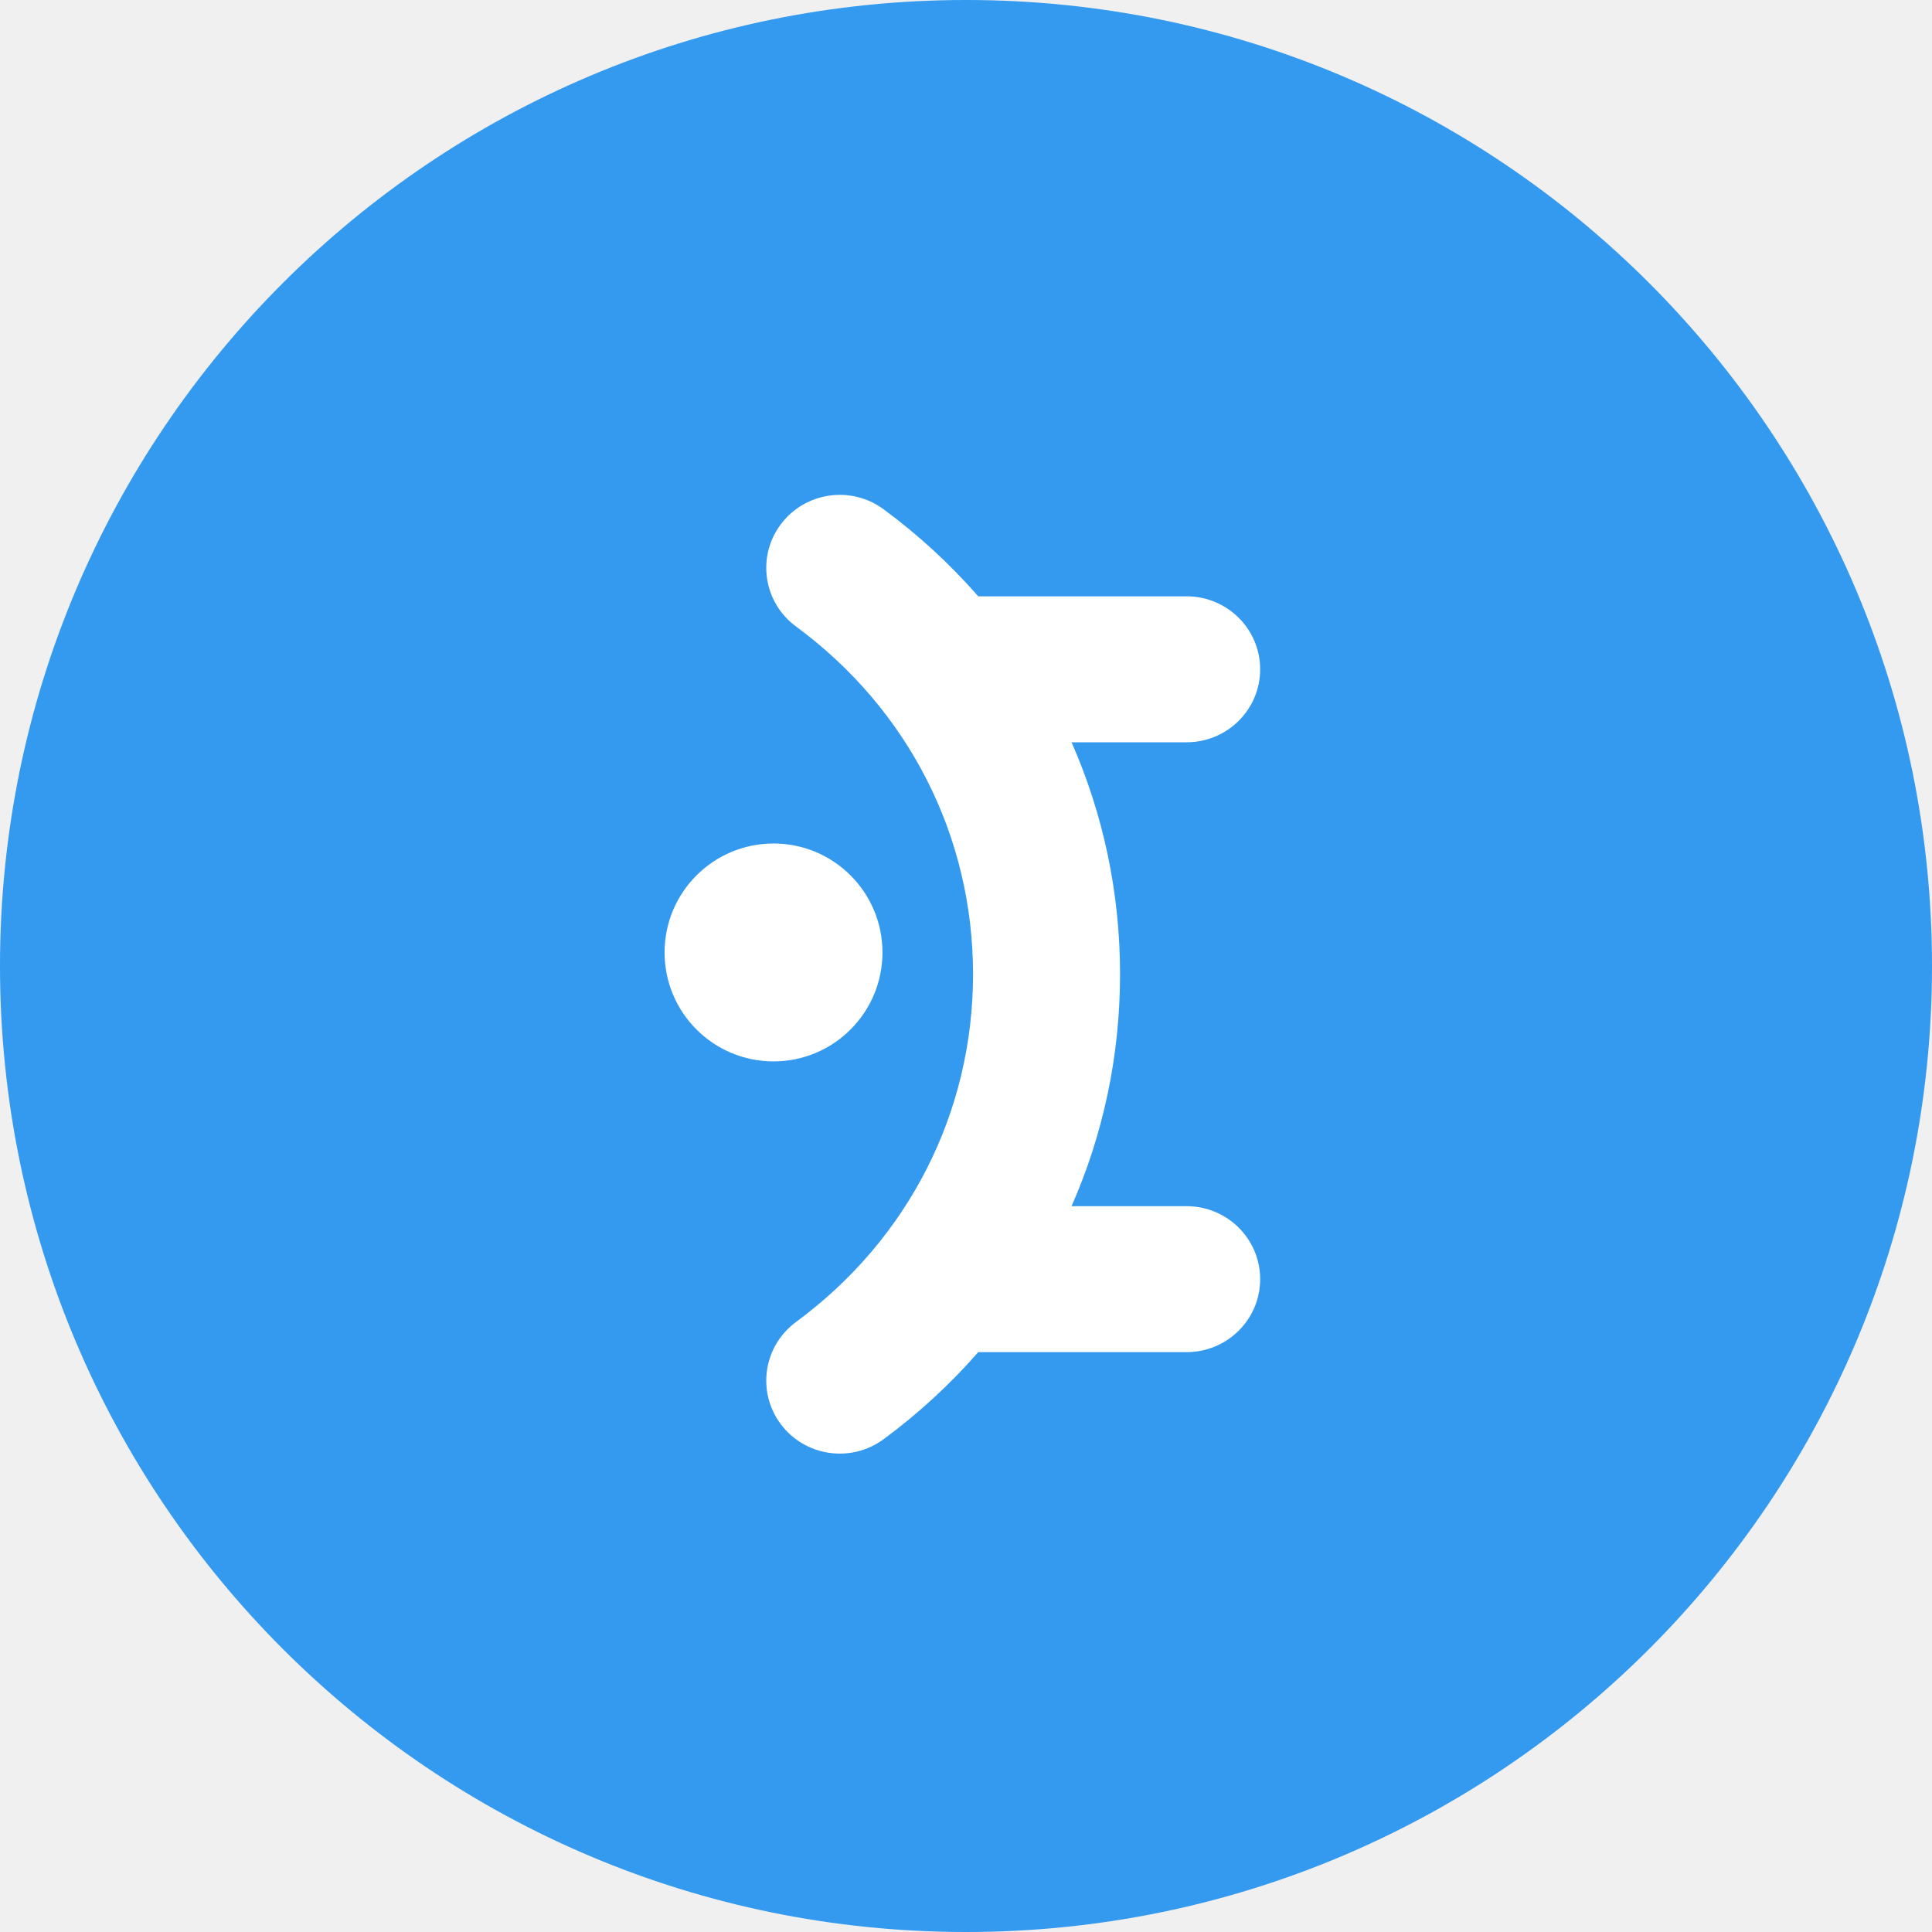
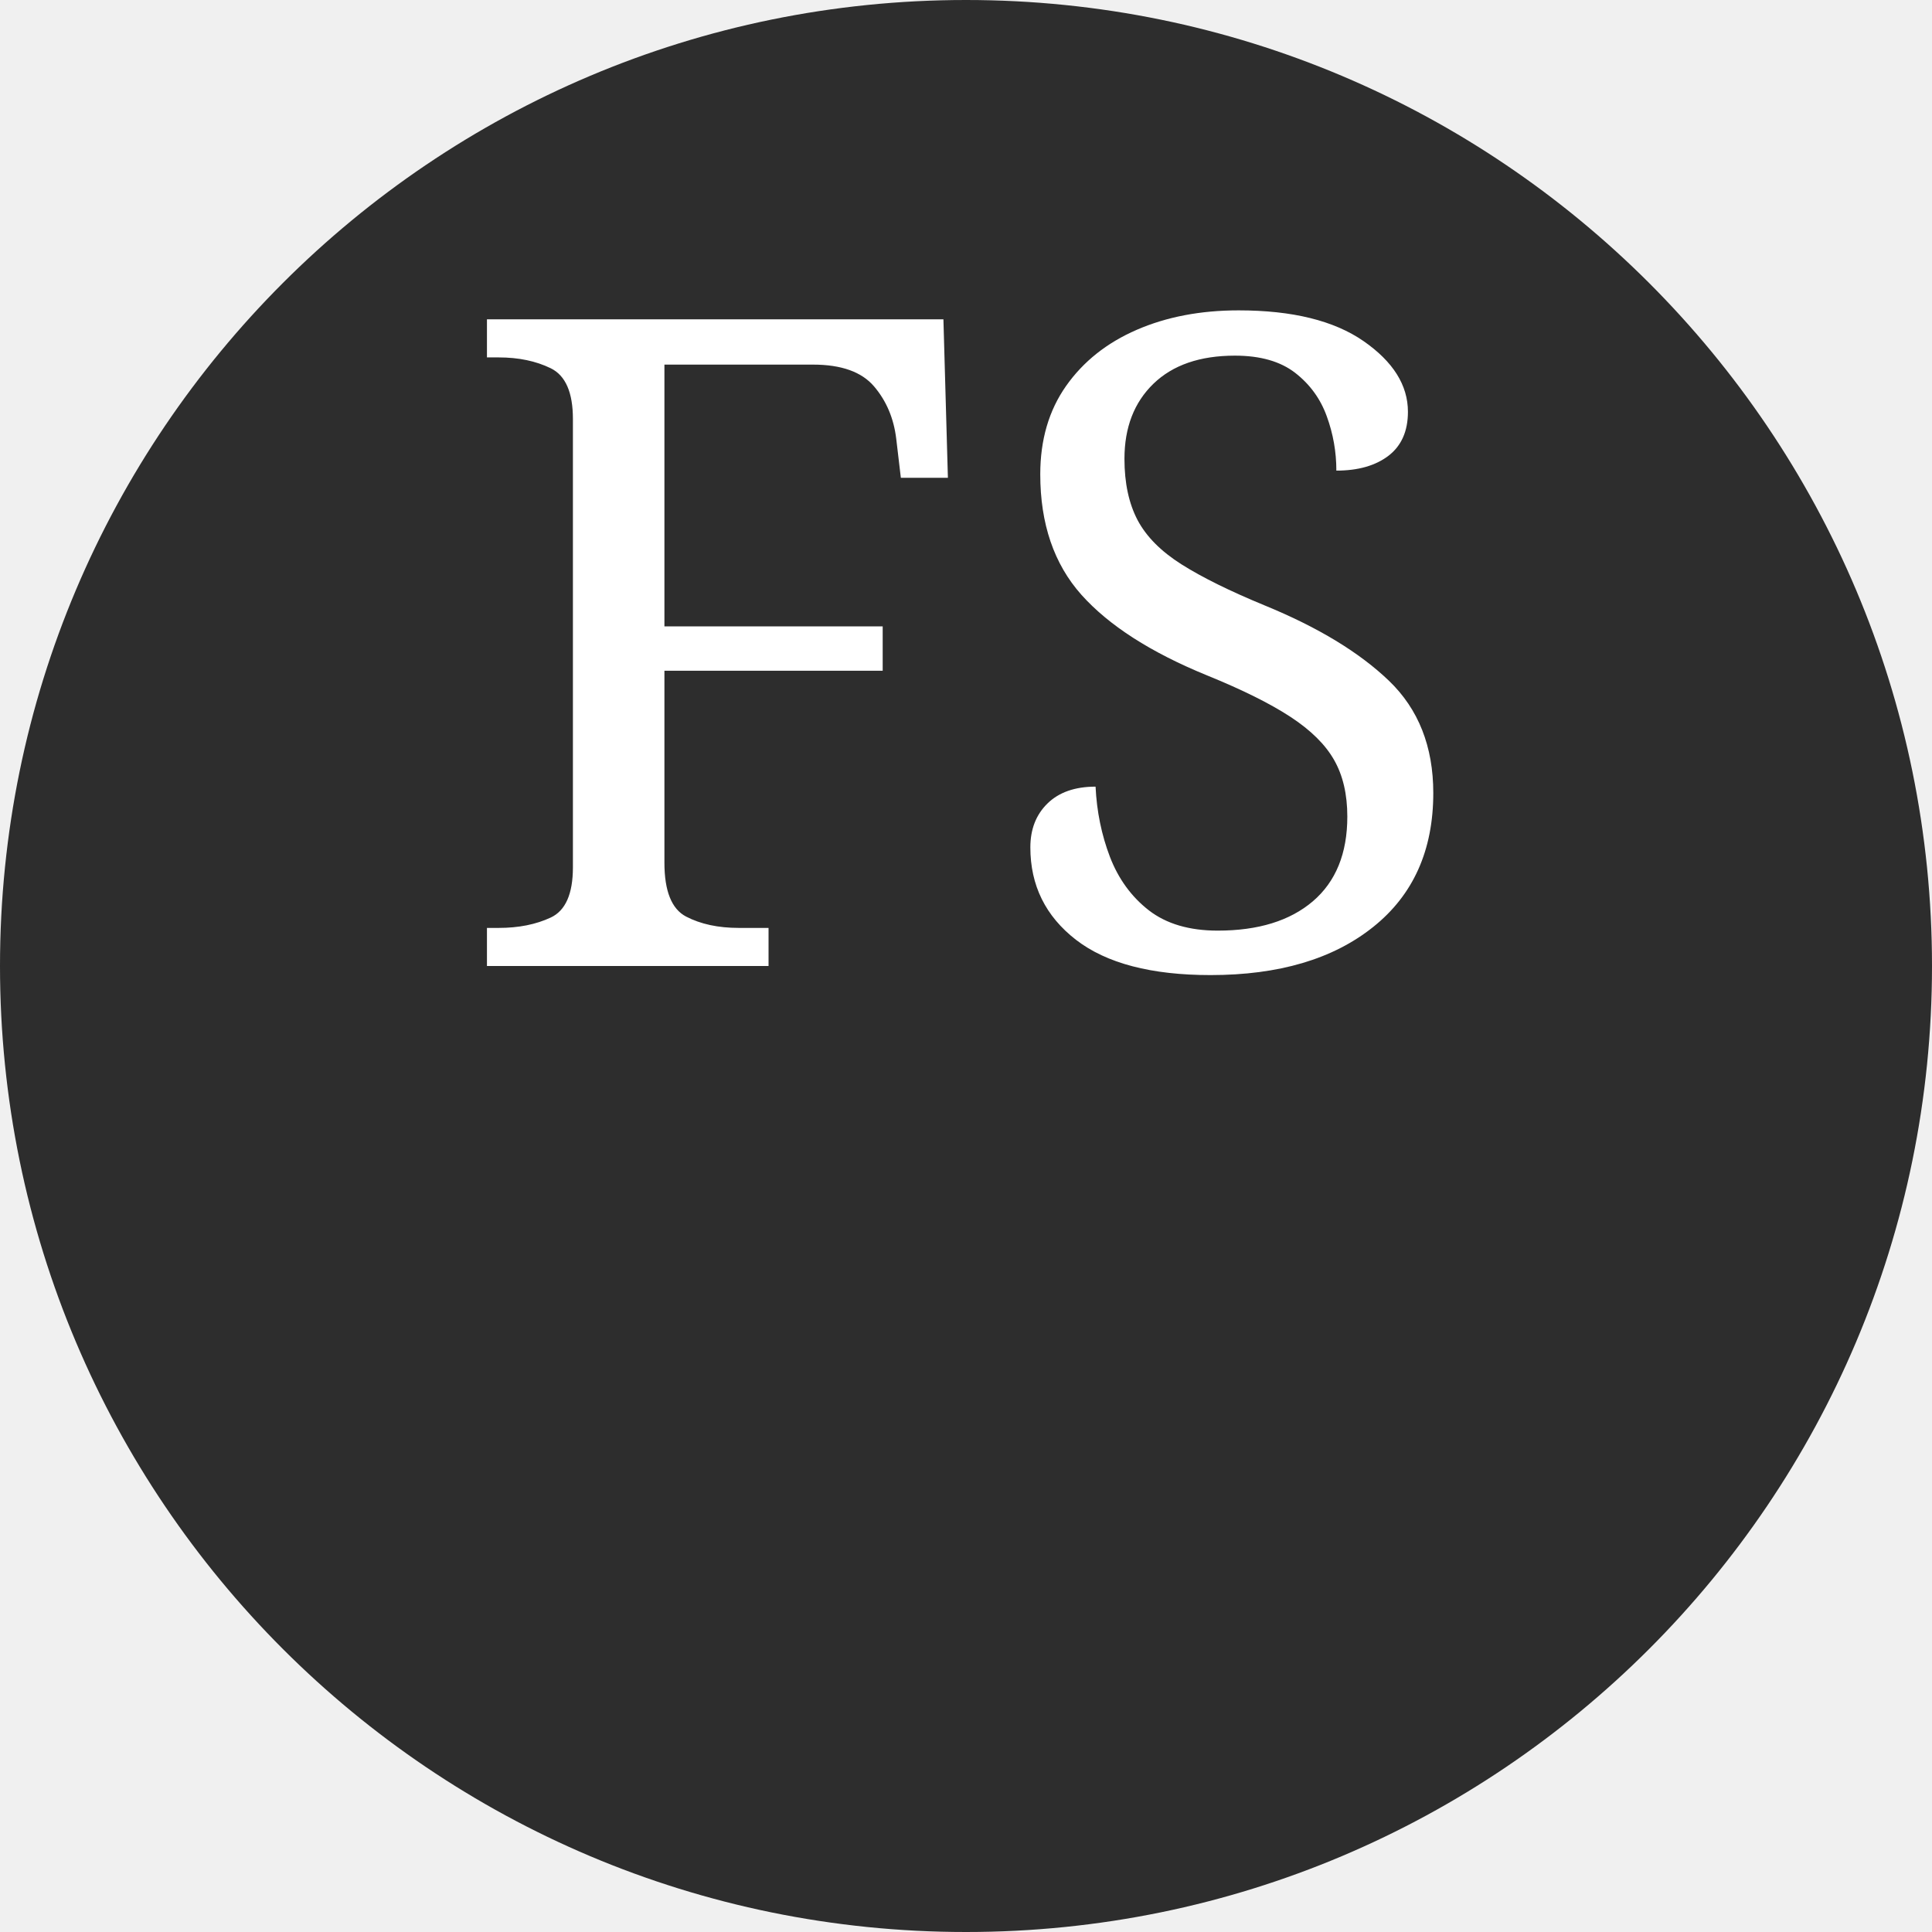
- <svg xmlns="http://www.w3.org/2000/svg" viewBox="0 0 500 500">
-   <g fill="none" fill-rule="evenodd">
-     <rect width="500" height="500" fill="#339AF0" rx="250" />
-     <g fill="#FFF">
-       <path fill-rule="nonzero" d="M202.055 135.706c-6.26 8.373-4.494 20.208 3.944 26.42 29.122 21.45 45.824 54.253 45.824 90.005 0 35.752-16.702 68.559-45.824 90.005-8.436 6.215-10.206 18.043-3.944 26.42 6.26 8.378 18.173 10.13 26.611 3.916a153.835 153.835 0 0024.509-22.54h53.93c10.506 0 19.023-8.455 19.023-18.885 0-10.43-8.517-18.886-19.023-18.886h-29.79c8.196-18.594 12.553-38.923 12.553-60.03s-4.357-41.436-12.552-60.03h29.79c10.505 0 19.022-8.455 19.022-18.885 0-10.43-8.517-18.886-19.023-18.886h-53.93a153.835 153.835 0 00-24.509-22.54c-8.438-6.215-20.351-4.46-26.61 3.916z" />
-       <path d="M171.992 246.492c0-15.572 12.624-28.195 28.196-28.195 15.572 0 28.195 12.623 28.195 28.195 0 15.572-12.623 28.196-28.195 28.196-15.572 0-28.196-12.624-28.196-28.196z" />
-     </g>
-   </g>
+ <svg xmlns="http://www.w3.org/2000/svg" width="256" height="256" viewBox="0 0 256 256" fill="none">
+   <rect width="256" height="256" rx="128" fill="#2D2D2D" />
+   <text x="50%" y="50%" font-family="serif" font-size="120" fill="white" text-anchor="middle" alignment-baseline="central">
+     FS
+   </text>
</svg>
